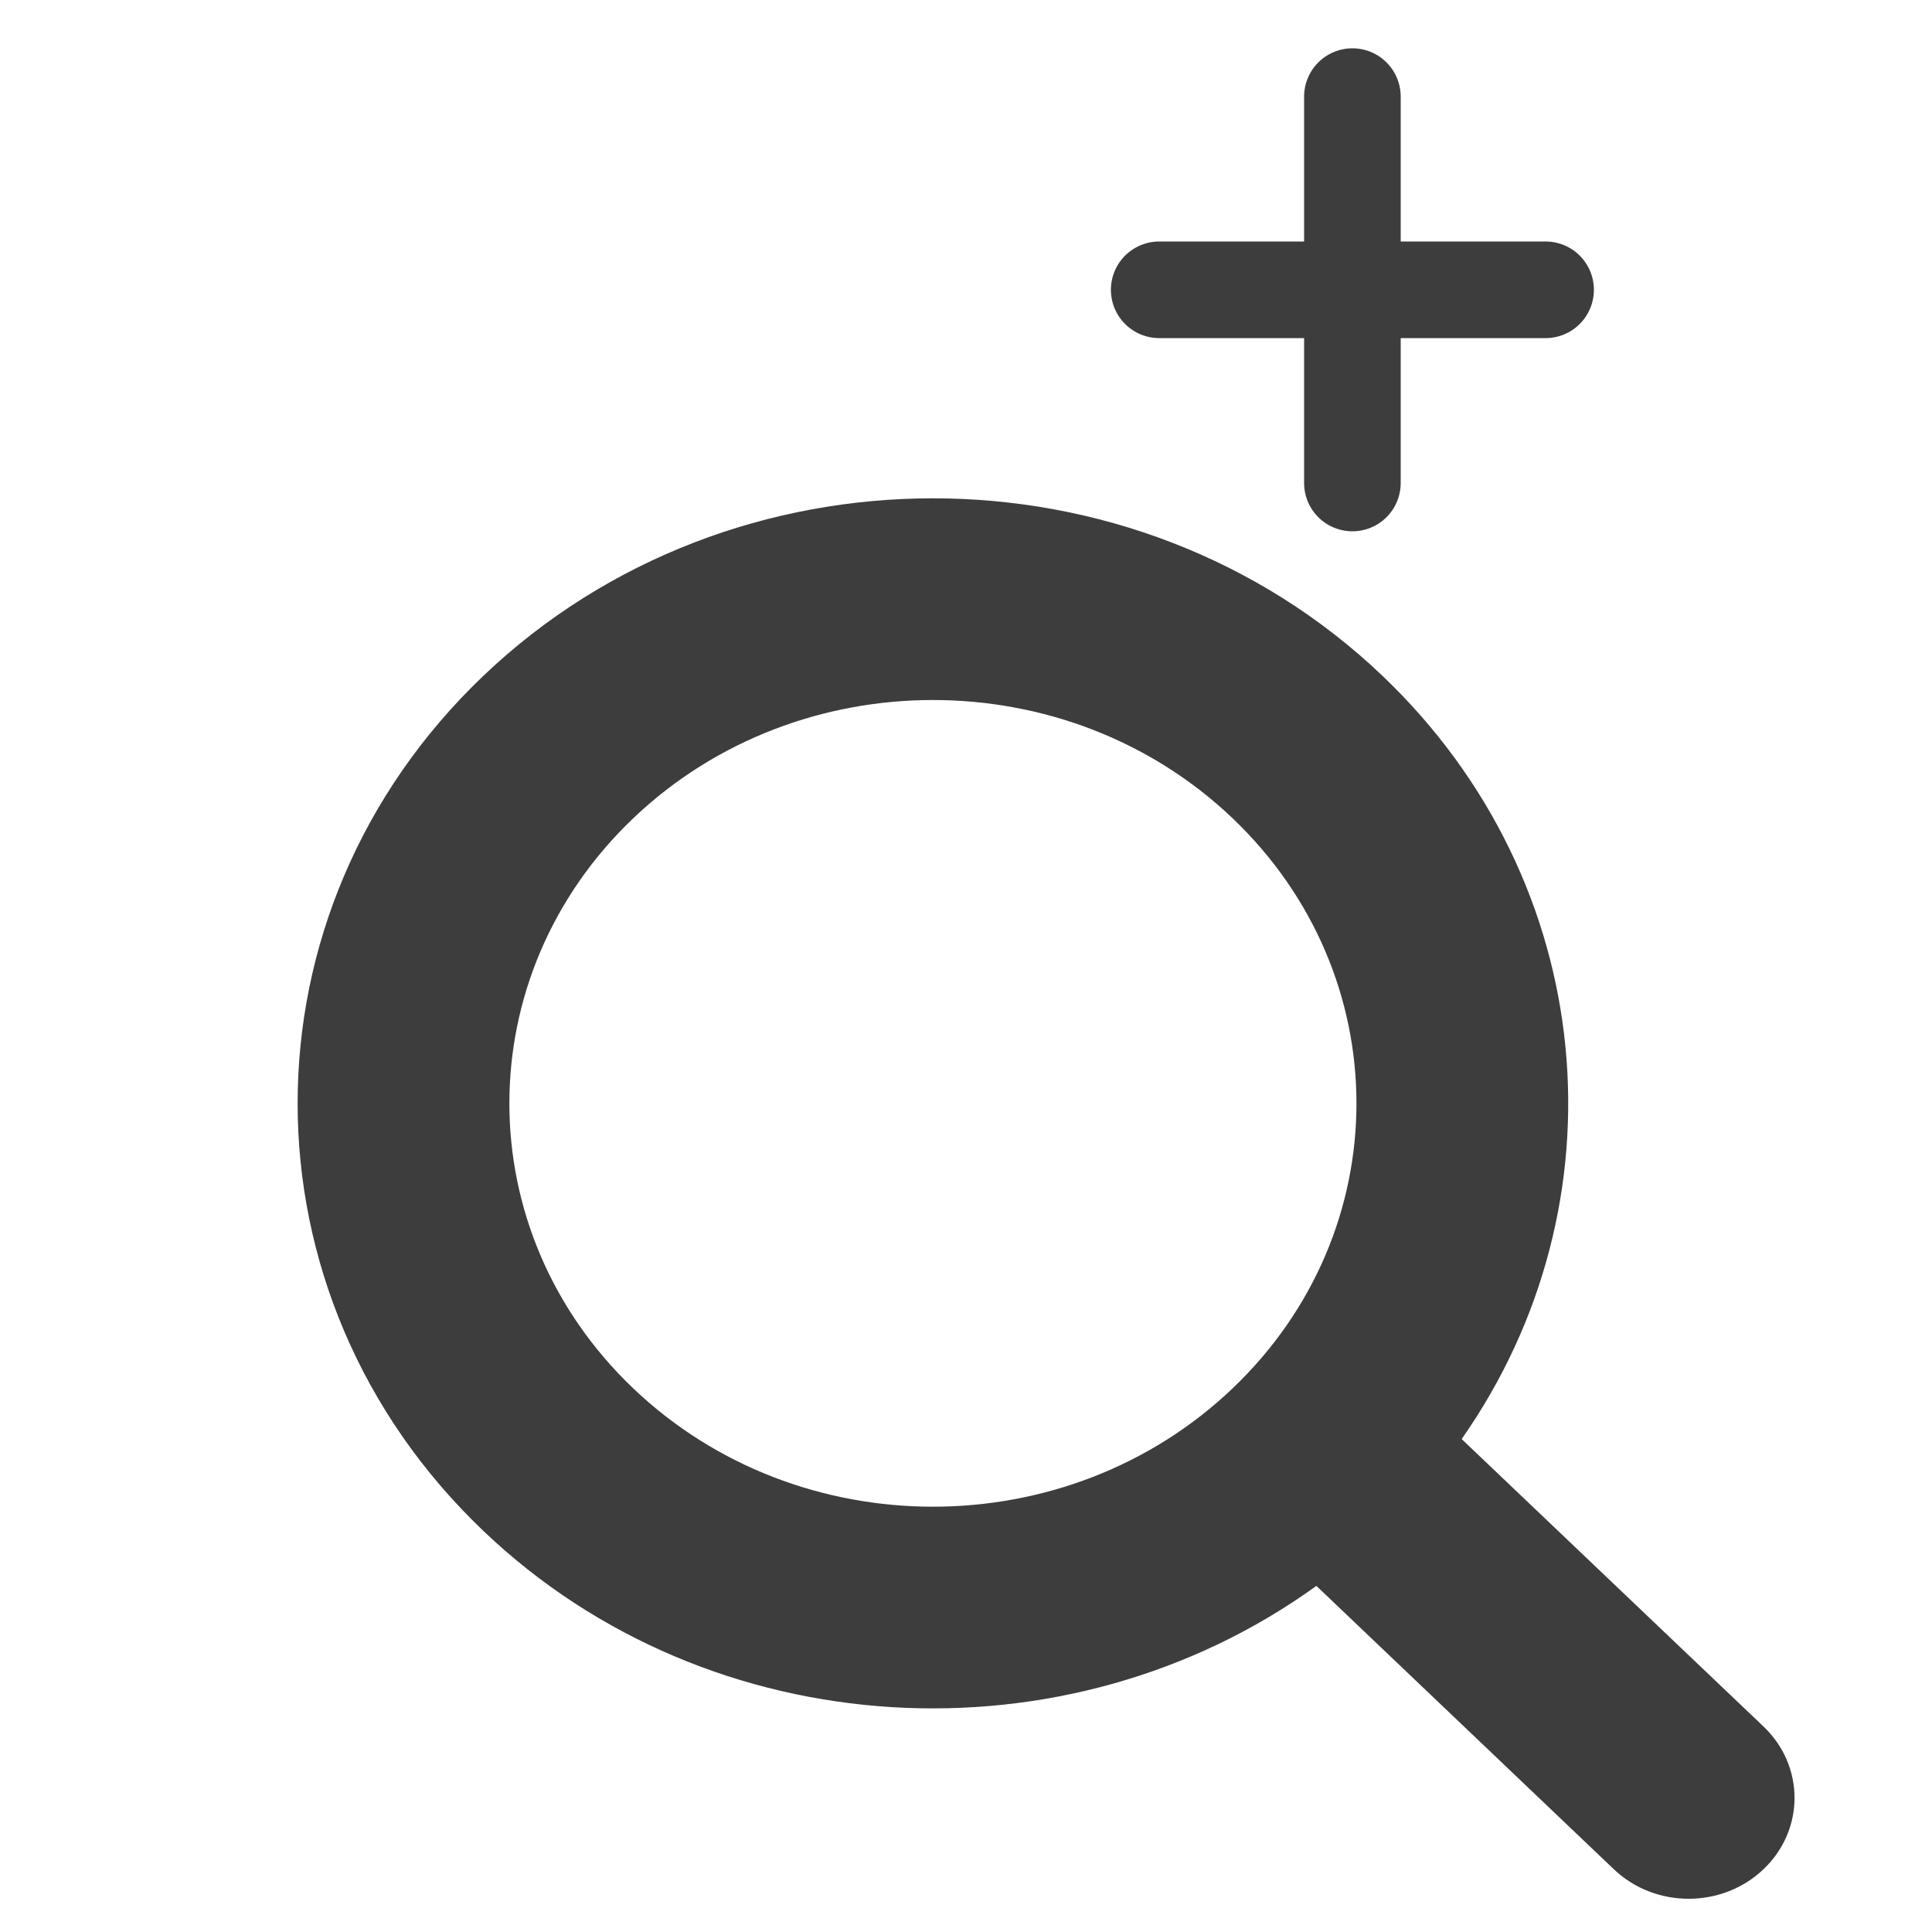
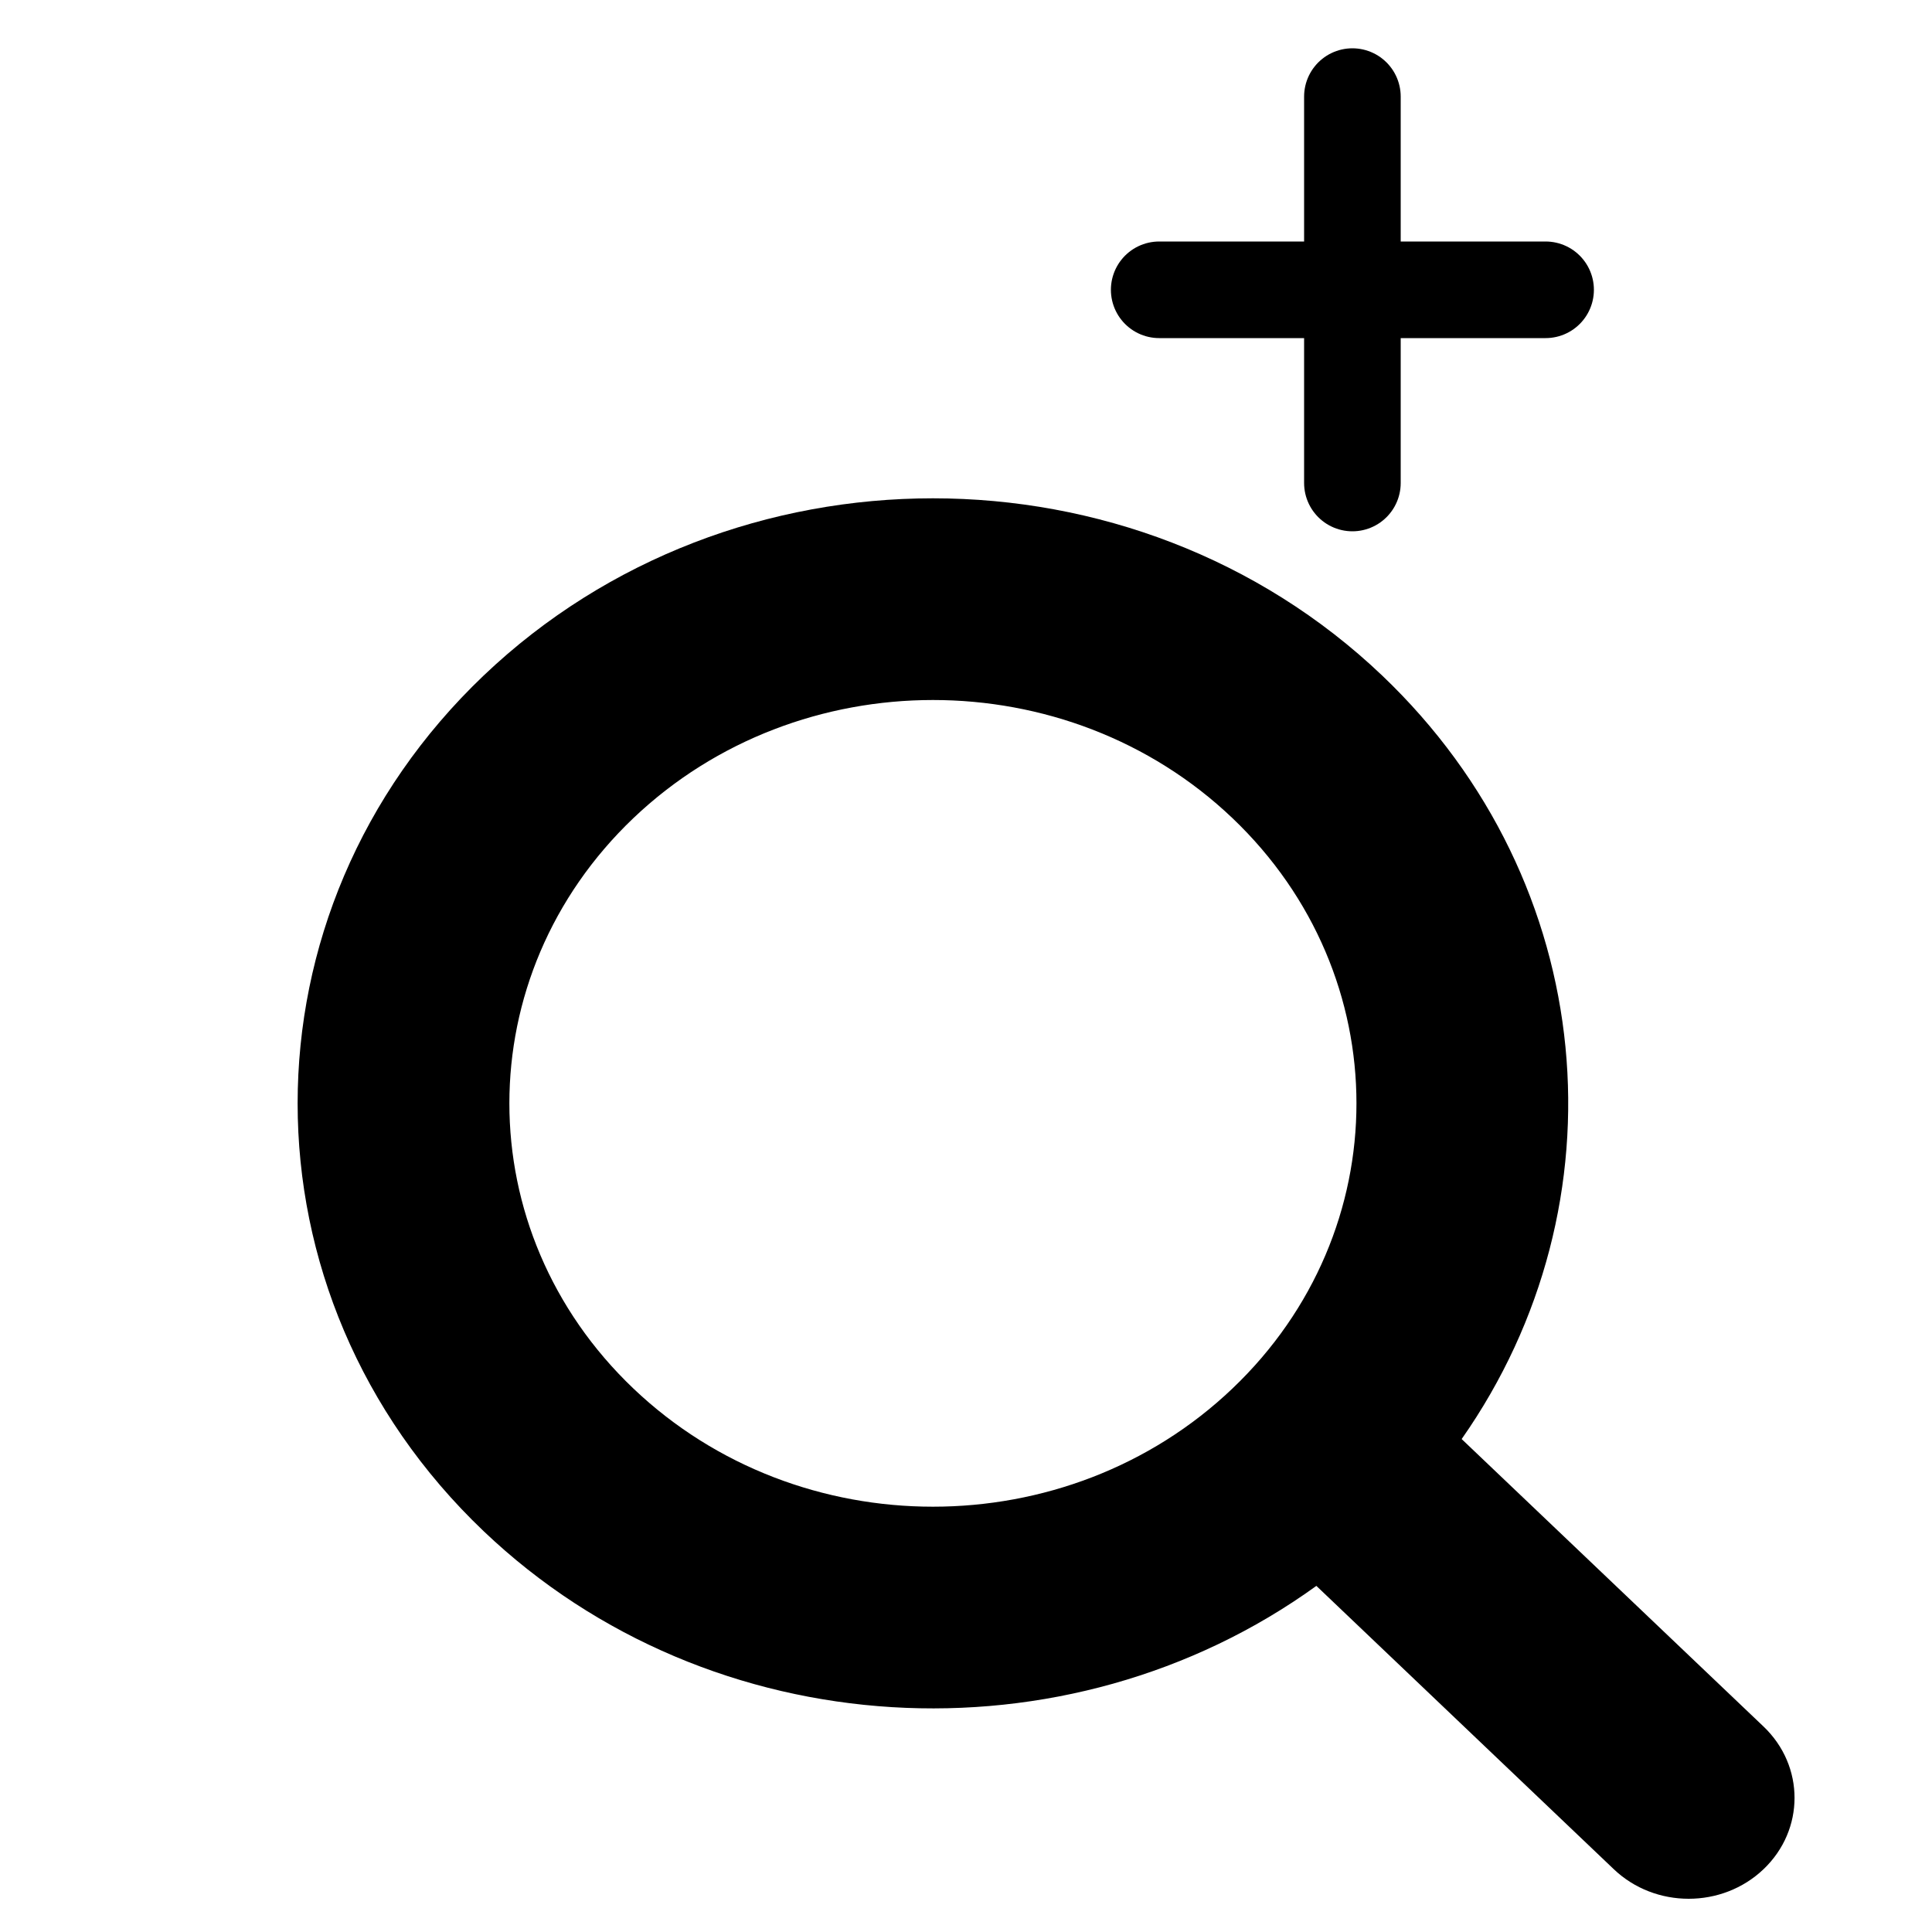
<svg xmlns="http://www.w3.org/2000/svg" width="20" height="20" viewBox="0 0 20 20" fill="none">
-   <path fill-rule="evenodd" clip-rule="evenodd" d="M12.758 8.469C14.47 10.1 14.47 12.744 12.758 14.374C11.046 16.005 8.27 16.005 6.557 14.374C4.845 12.744 4.845 10.1 6.557 8.469C8.27 6.839 11.046 6.839 12.758 8.469ZM15.131 14.897C16.838 12.463 16.564 9.142 14.308 6.993C11.74 4.547 7.576 4.547 5.007 6.993C2.439 9.439 2.439 13.405 5.007 15.851C7.359 18.091 11.049 18.279 13.627 16.417L16.706 19.35C17.134 19.758 17.828 19.758 18.256 19.35C18.684 18.942 18.684 18.281 18.256 17.873L15.131 14.897Z" fill="#3D3D3D" />
-   <path d="M14 1V5" stroke="#3D3D3D" stroke-linecap="round" stroke-linejoin="round" />
-   <path d="M12 3L16 3" stroke="#3D3D3D" stroke-linecap="round" stroke-linejoin="round" />
+   <path fill-rule="evenodd" clip-rule="evenodd" d="M12.758 8.469C14.47 10.1 14.47 12.744 12.758 14.374C11.046 16.005 8.27 16.005 6.557 14.374C4.845 12.744 4.845 10.1 6.557 8.469C8.27 6.839 11.046 6.839 12.758 8.469ZM15.131 14.897C16.838 12.463 16.564 9.142 14.308 6.993C11.74 4.547 7.576 4.547 5.007 6.993C2.439 9.439 2.439 13.405 5.007 15.851C7.359 18.091 11.049 18.279 13.627 16.417L16.706 19.35C17.134 19.758 17.828 19.758 18.256 19.35C18.684 18.942 18.684 18.281 18.256 17.873L15.131 14.897Z" fill="black" />
+   <path d="M14 1V5" stroke="black" stroke-linecap="round" stroke-linejoin="round" />
+   <path d="M12 3L16 3" stroke="black" stroke-linecap="round" stroke-linejoin="round" />
</svg>
